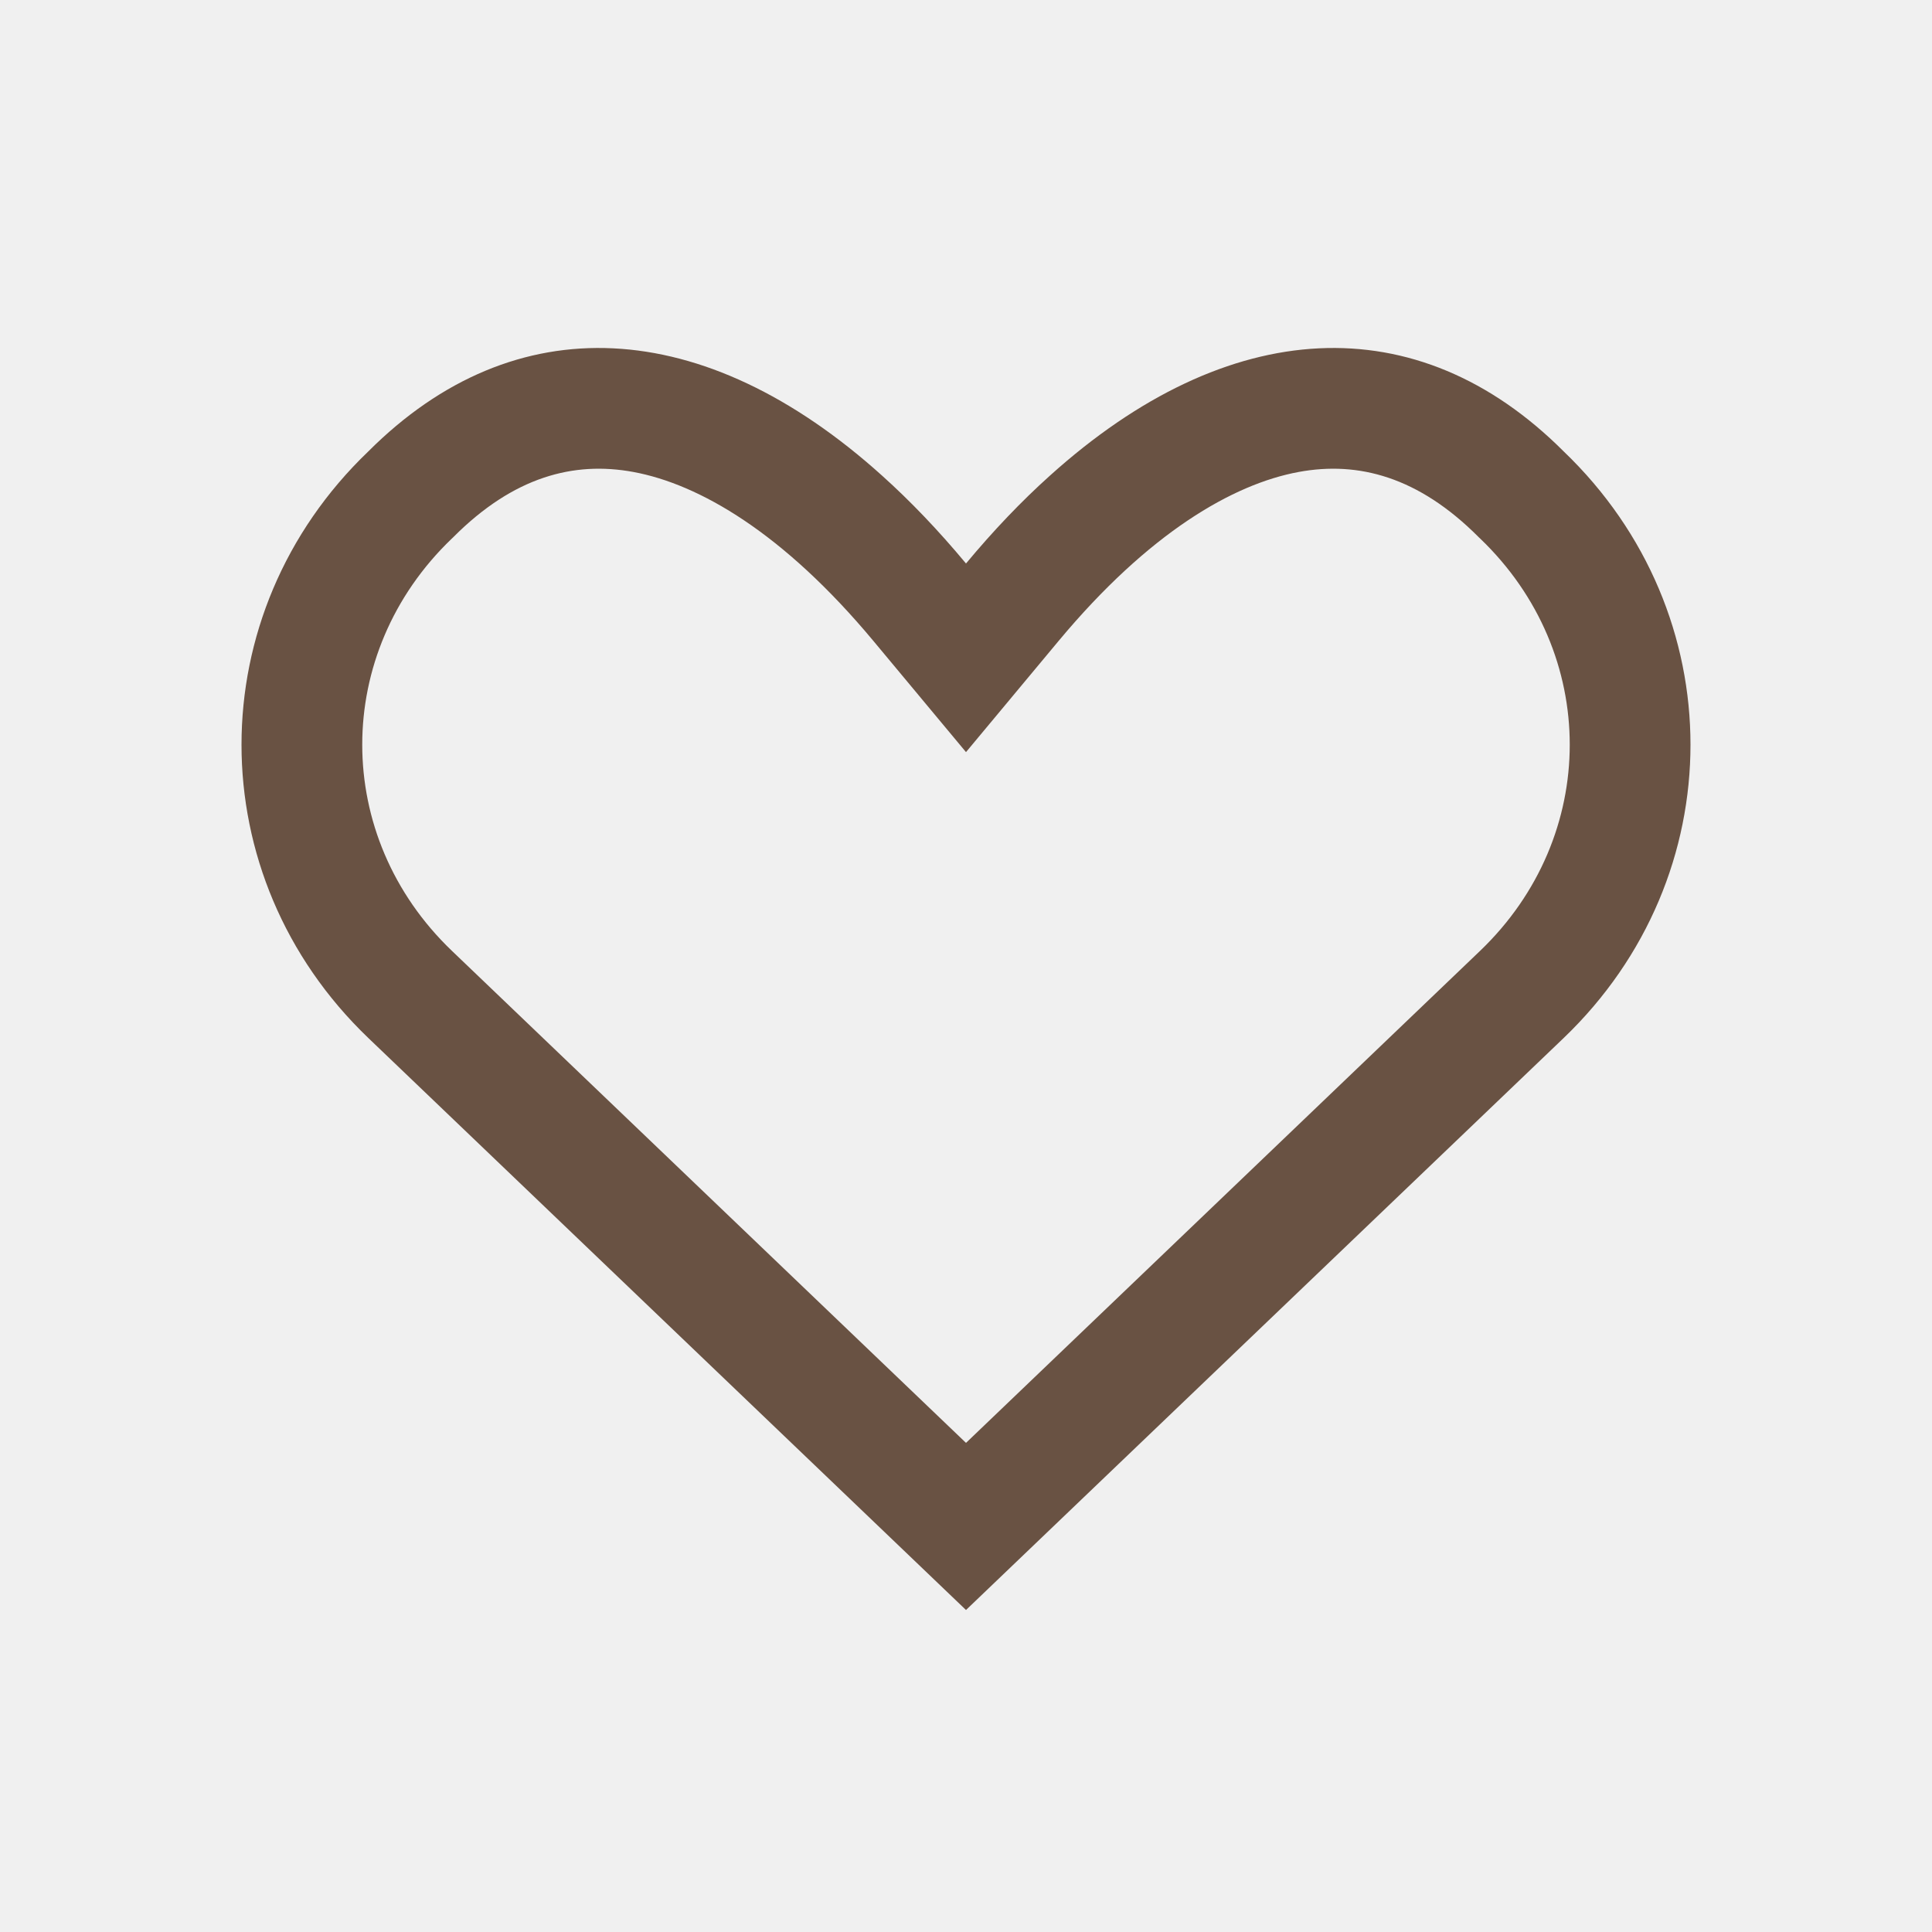
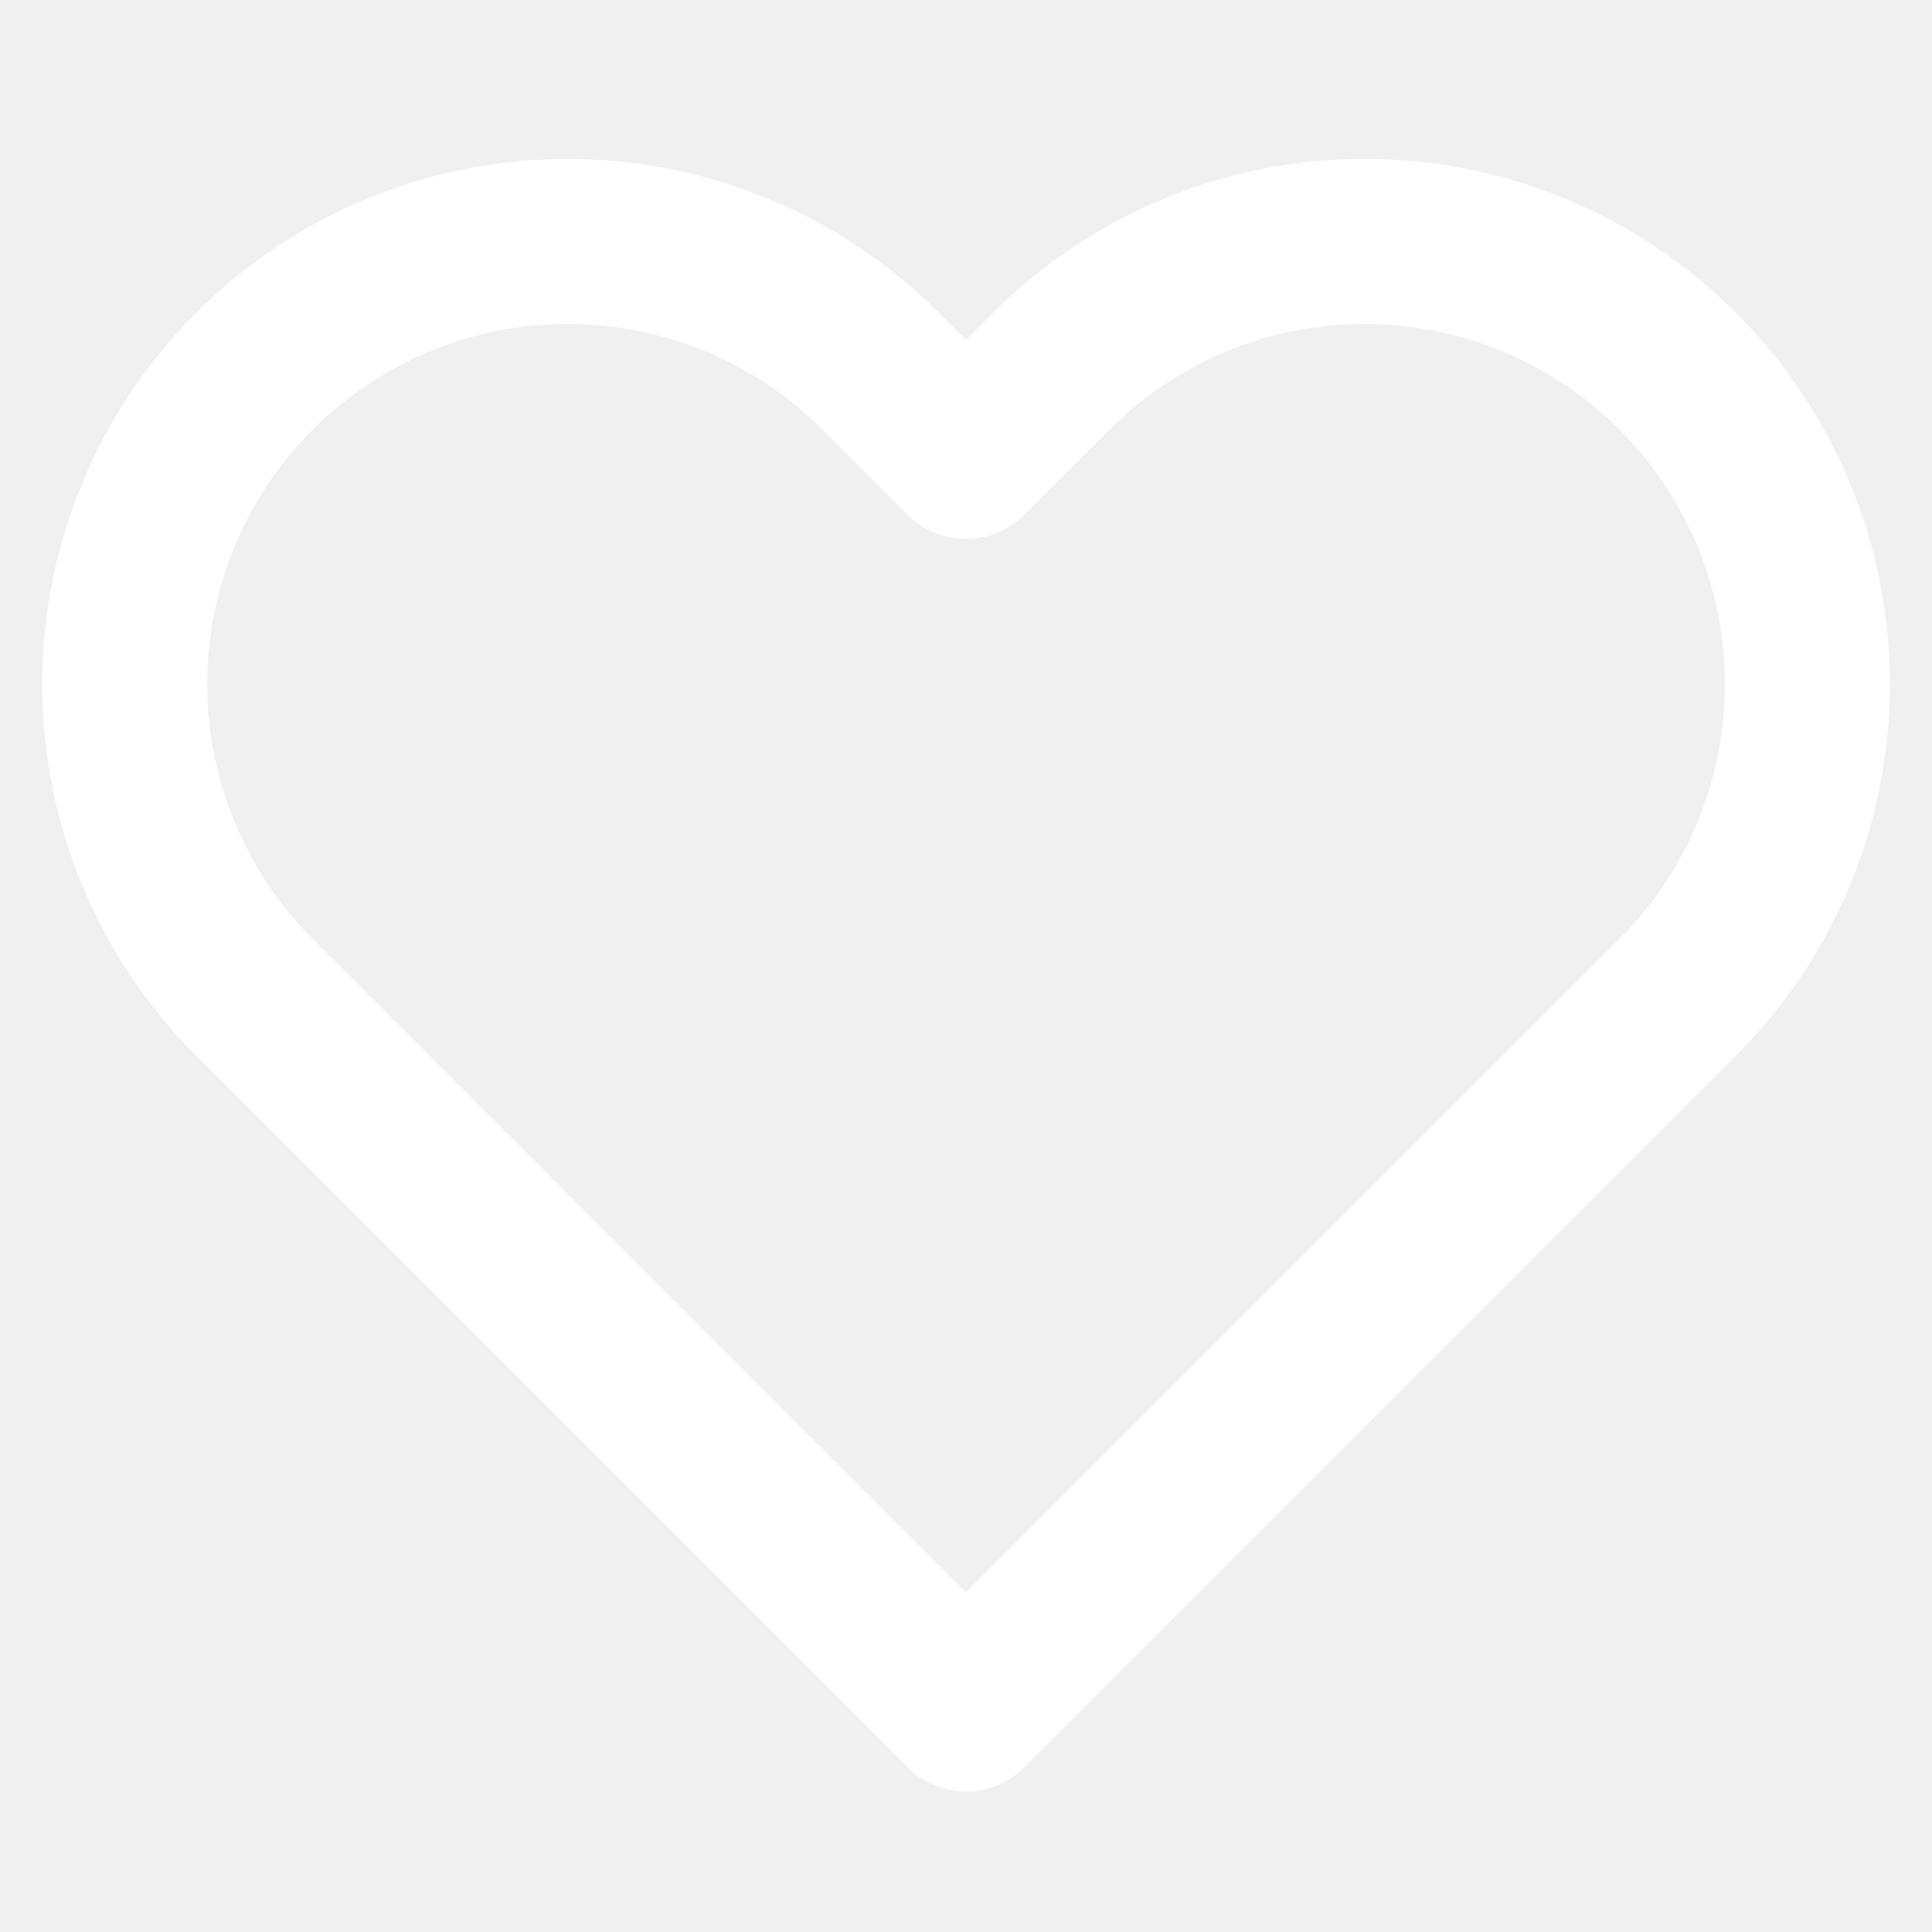
- <svg xmlns="http://www.w3.org/2000/svg" width="24" height="24" viewBox="0 0 24 24" fill="none">
-   <path fill-rule="evenodd" clip-rule="evenodd" d="M19.425 5.608C21.525 7.62 21.525 10.883 19.424 12.895L12 20L4.576 12.895C2.475 10.883 2.475 7.62 4.575 5.608C6.394 3.788 8.742 3.912 10.958 5.909C11.31 6.225 11.658 6.589 12 7C12.342 6.589 12.69 6.225 13.042 5.909C15.258 3.912 17.606 3.788 19.425 5.608ZM12 17.924L18.386 11.812C19.871 10.39 19.871 8.113 18.388 6.691L18.376 6.68L18.365 6.669C17.62 5.923 16.874 5.726 16.132 5.863C15.315 6.014 14.27 6.619 13.152 7.96L12 9.343L10.848 7.96C9.73 6.619 8.685 6.014 7.868 5.863C7.126 5.726 6.38 5.923 5.635 6.669L5.624 6.68L5.612 6.691C4.129 8.113 4.129 10.39 5.613 11.811C5.613 11.812 5.613 11.812 5.614 11.812L12 17.924Z" fill="#695243" />
+ <svg xmlns="http://www.w3.org/2000/svg" width="20" height="20" viewBox="0 0 20 20" fill="none">
+   <path d="M17.367 3.842C16.942 3.416 16.436 3.078 15.88 2.848C15.324 2.617 14.727 2.499 14.125 2.499C13.523 2.499 12.927 2.617 12.371 2.848C11.815 3.078 11.309 3.416 10.884 3.842L10 4.725L9.117 3.842C8.257 2.982 7.091 2.499 5.875 2.499C4.66 2.499 3.494 2.982 2.634 3.842C1.774 4.701 1.291 5.868 1.291 7.083C1.291 8.299 1.774 9.465 2.634 10.325L3.517 11.208L10 17.692L16.484 11.208L17.367 10.325C17.793 9.899 18.131 9.394 18.361 8.838C18.592 8.282 18.71 7.685 18.71 7.083C18.71 6.481 18.592 5.885 18.361 5.329C18.131 4.773 17.793 4.267 17.367 3.842Z" stroke="white" stroke-width="1.708" stroke-linecap="round" stroke-linejoin="round" />
</svg>
